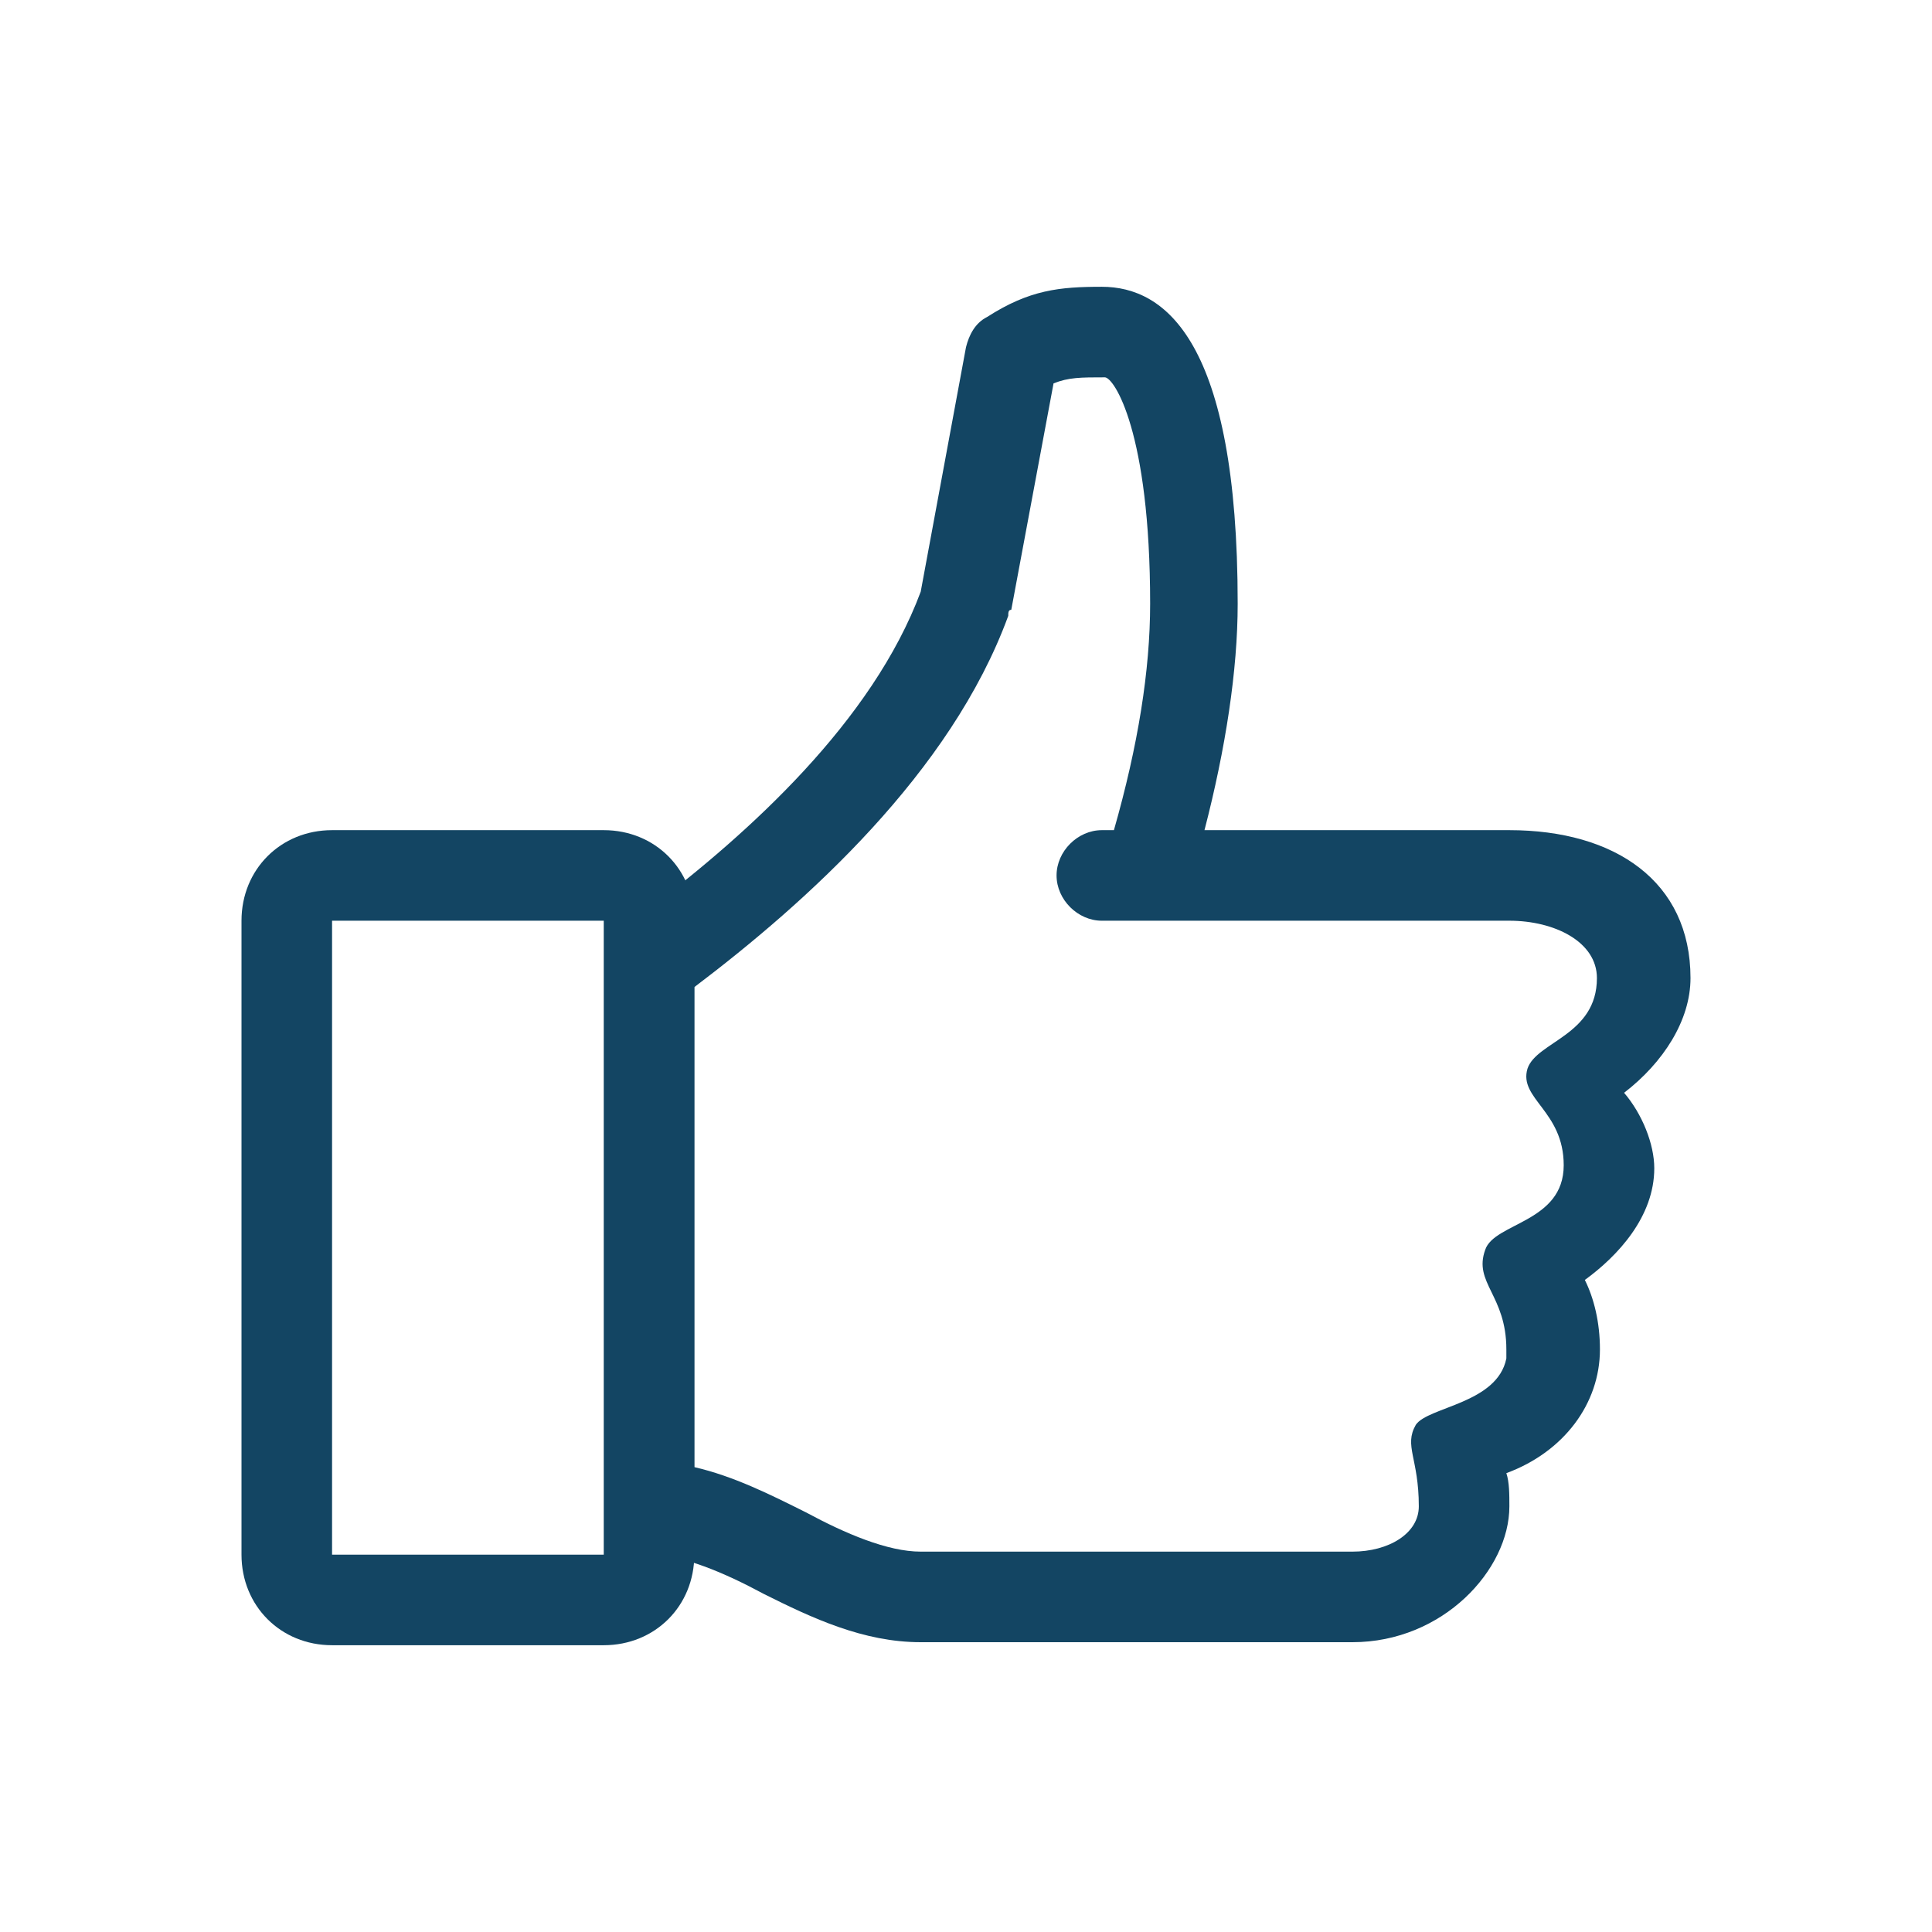
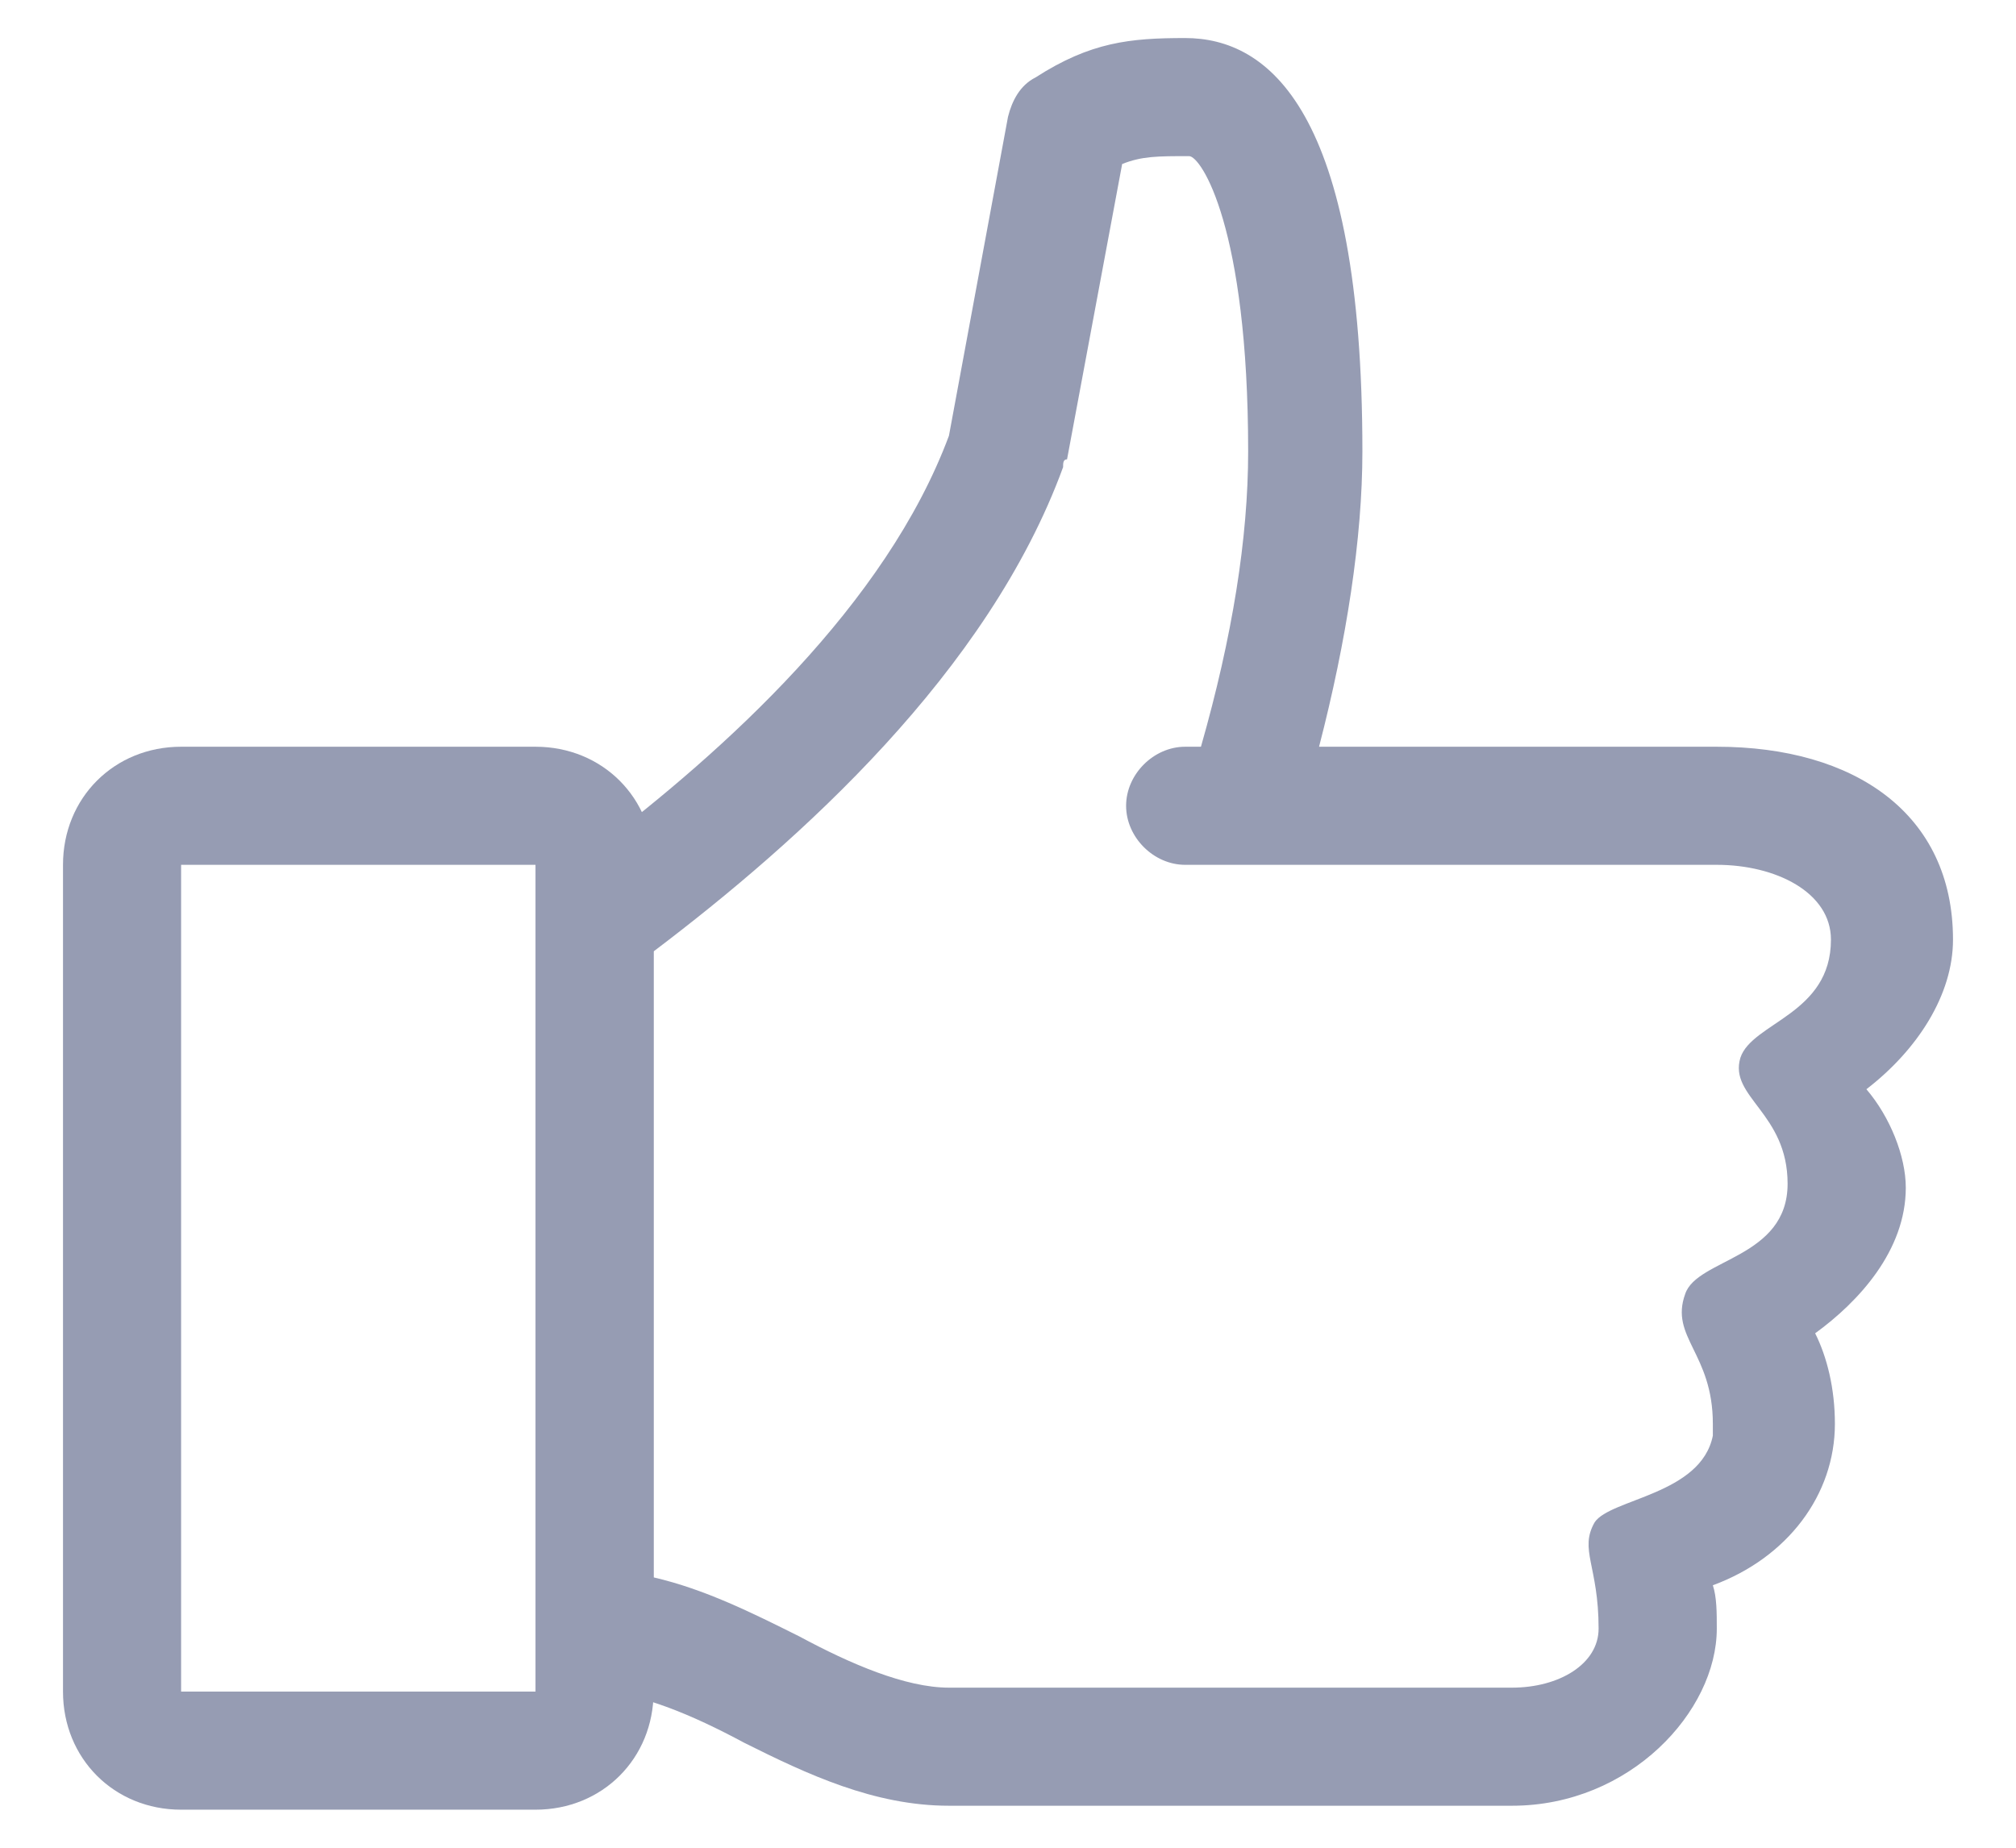
- <svg xmlns="http://www.w3.org/2000/svg" id="Layer_1" style="enable-background:new 0 0 64 64;" version="1.1" viewBox="0 0 64 64" xml:space="preserve">
-   <style type="text/css">
- 	.st0{fill:#134563;}
- </style>
-   <g>
-     <g id="Icon-Like" transform="translate(78, 528)">
-       <path class="st0" d="M-22-495.6c0-3.2-2.5-4.9-6-4.9h-10.1c0.7-2.7,1.1-5.3,1.1-7.5c0-8.7-2.4-10.5-4.5-10.5     c-1.4,0-2.4,0.1-3.8,1c-0.4,0.2-0.6,0.6-0.7,1l-1.5,8.1c-1.6,4.3-5.7,8-9,10.5v21.4c1.1,0,2.5,0.6,3.8,1.3     c1.6,0.8,3.3,1.6,5.2,1.6h14.3c3,0,5.2-2.4,5.2-4.5c0-0.4,0-0.8-0.1-1.1c1.9-0.7,3.1-2.3,3.1-4.1c0-0.9-0.2-1.7-0.5-2.3     c1.1-0.8,2.3-2.1,2.3-3.7c0-0.8-0.4-1.8-1-2.5C-22.9-492.8-22-494.2-22-495.6L-22-495.6z M-25.1-495.6c0,1.9-2,2.1-2.3,3     c-0.3,1,1.2,1.4,1.2,3.2c0,1.9-2.3,1.9-2.6,2.8c-0.4,1.1,0.7,1.5,0.7,3.3c0,0.1,0,0.2,0,0.3c-0.3,1.5-2.6,1.6-3,2.2     c-0.4,0.7,0.1,1.1,0.1,2.7c0,0.9-1,1.5-2.2,1.5h-14.3c-1.1,0-2.5-0.6-3.8-1.3c-1.2-0.6-2.4-1.2-3.7-1.5v-15.9     c3.7-2.8,8.5-7.1,10.4-12.3c0-0.1,0-0.2,0.1-0.2l1.4-7.5c0.5-0.2,0.9-0.2,1.7-0.2c0.3,0,1.5,1.8,1.5,7.5c0,2.2-0.4,4.7-1.2,7.5     h-0.4c-0.8,0-1.5,0.7-1.5,1.5c0,0.8,0.7,1.5,1.5,1.5H-28C-26.5-497.5-25.1-496.8-25.1-495.6L-25.1-495.6z" id="Fill-4_2_" />
-       <path class="st0" d="M-58-473.5h-9c-1.7,0-3-1.3-3-3v-21c0-1.7,1.3-3,3-3h9c1.7,0,3,1.3,3,3v21     C-55-474.8-56.3-473.5-58-473.5L-58-473.5z M-67-497.5v21h9l0-21H-67L-67-497.5z M-70-518.5" id="Fill-6_2_" />
-     </g>
-   </g>
+ <svg xmlns="http://www.w3.org/2000/svg" width="24" height="22" viewBox="0 0 24 22" fill="none">
+   <path d="M23.25 11.188C23.25 9.688 22.078 8.891 20.438 8.891H15.703C16.031 7.625 16.219 6.406 16.219 5.375C16.219 1.297 15.094 0.453 14.109 0.453C13.453 0.453 12.984 0.5 12.328 0.922C12.141 1.016 12.047 1.203 12 1.391L11.297 5.188C10.547 7.203 8.625 8.938 7.078 10.109V20.141C7.594 20.141 8.25 20.422 8.859 20.75C9.609 21.125 10.406 21.5 11.297 21.5H18C19.406 21.5 20.438 20.375 20.438 19.391C20.438 19.203 20.438 19.016 20.391 18.875C21.281 18.547 21.844 17.797 21.844 16.953C21.844 16.531 21.75 16.156 21.609 15.875C22.125 15.5 22.688 14.891 22.688 14.141C22.688 13.766 22.5 13.297 22.219 12.969C22.828 12.5 23.25 11.844 23.25 11.188ZM21.797 11.188C21.797 12.078 20.859 12.172 20.719 12.594C20.578 13.062 21.281 13.25 21.281 14.094C21.281 14.984 20.203 14.984 20.062 15.406C19.875 15.922 20.391 16.109 20.391 16.953C20.391 17 20.391 17.047 20.391 17.094C20.25 17.797 19.172 17.844 18.984 18.125C18.797 18.453 19.031 18.641 19.031 19.391C19.031 19.812 18.562 20.094 18 20.094H11.297C10.781 20.094 10.125 19.812 9.516 19.484C8.953 19.203 8.391 18.922 7.781 18.781V11.328C9.516 10.016 11.766 8 12.656 5.562C12.656 5.516 12.656 5.469 12.703 5.469L13.359 1.953C13.594 1.859 13.781 1.859 14.156 1.859C14.297 1.859 14.859 2.703 14.859 5.375C14.859 6.406 14.672 7.578 14.297 8.891H14.109C13.734 8.891 13.406 9.219 13.406 9.594C13.406 9.969 13.734 10.297 14.109 10.297H20.438C21.141 10.297 21.797 10.625 21.797 11.188Z" fill="#969CB3" />
+   <path d="M6.375 21.547H2.156C1.359 21.547 0.75 20.938 0.75 20.141V10.297C0.75 9.5 1.359 8.891 2.156 8.891H6.375C7.172 8.891 7.781 9.5 7.781 10.297V20.141C7.781 20.938 7.172 21.547 6.375 21.547ZM2.156 10.297V20.141H6.375V10.297H2.156Z" fill="#969CB3" />
</svg>
